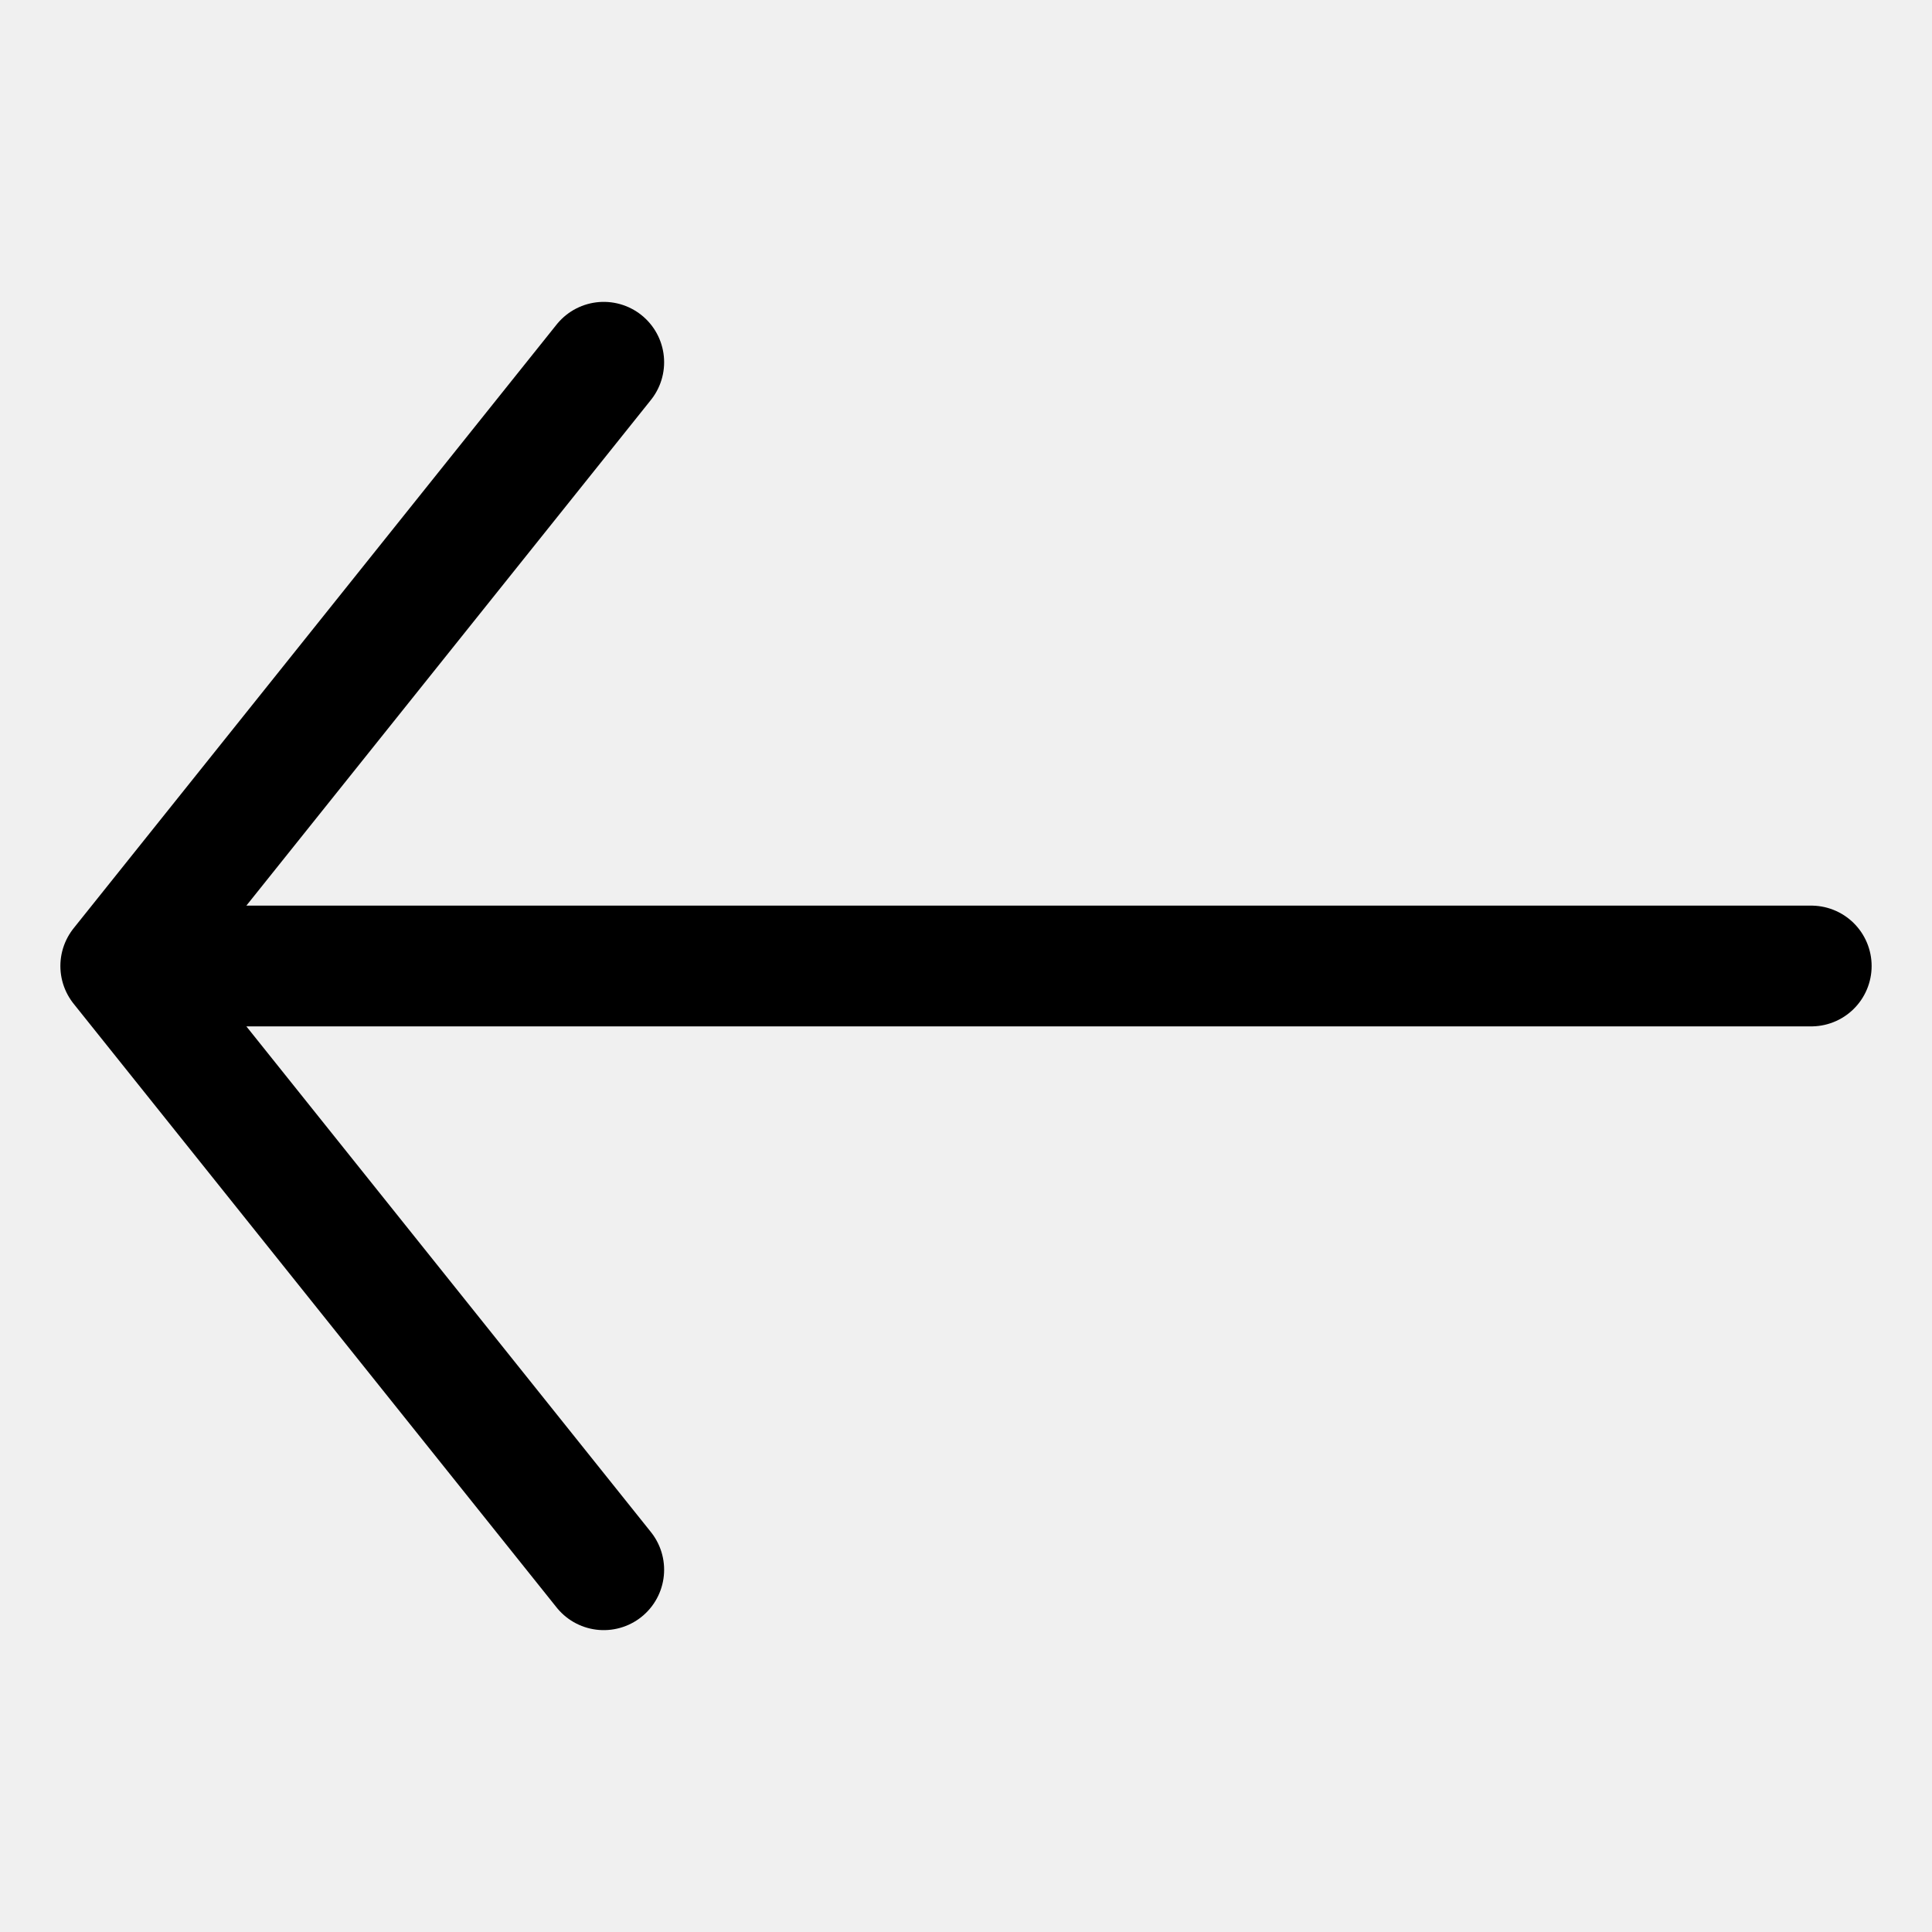
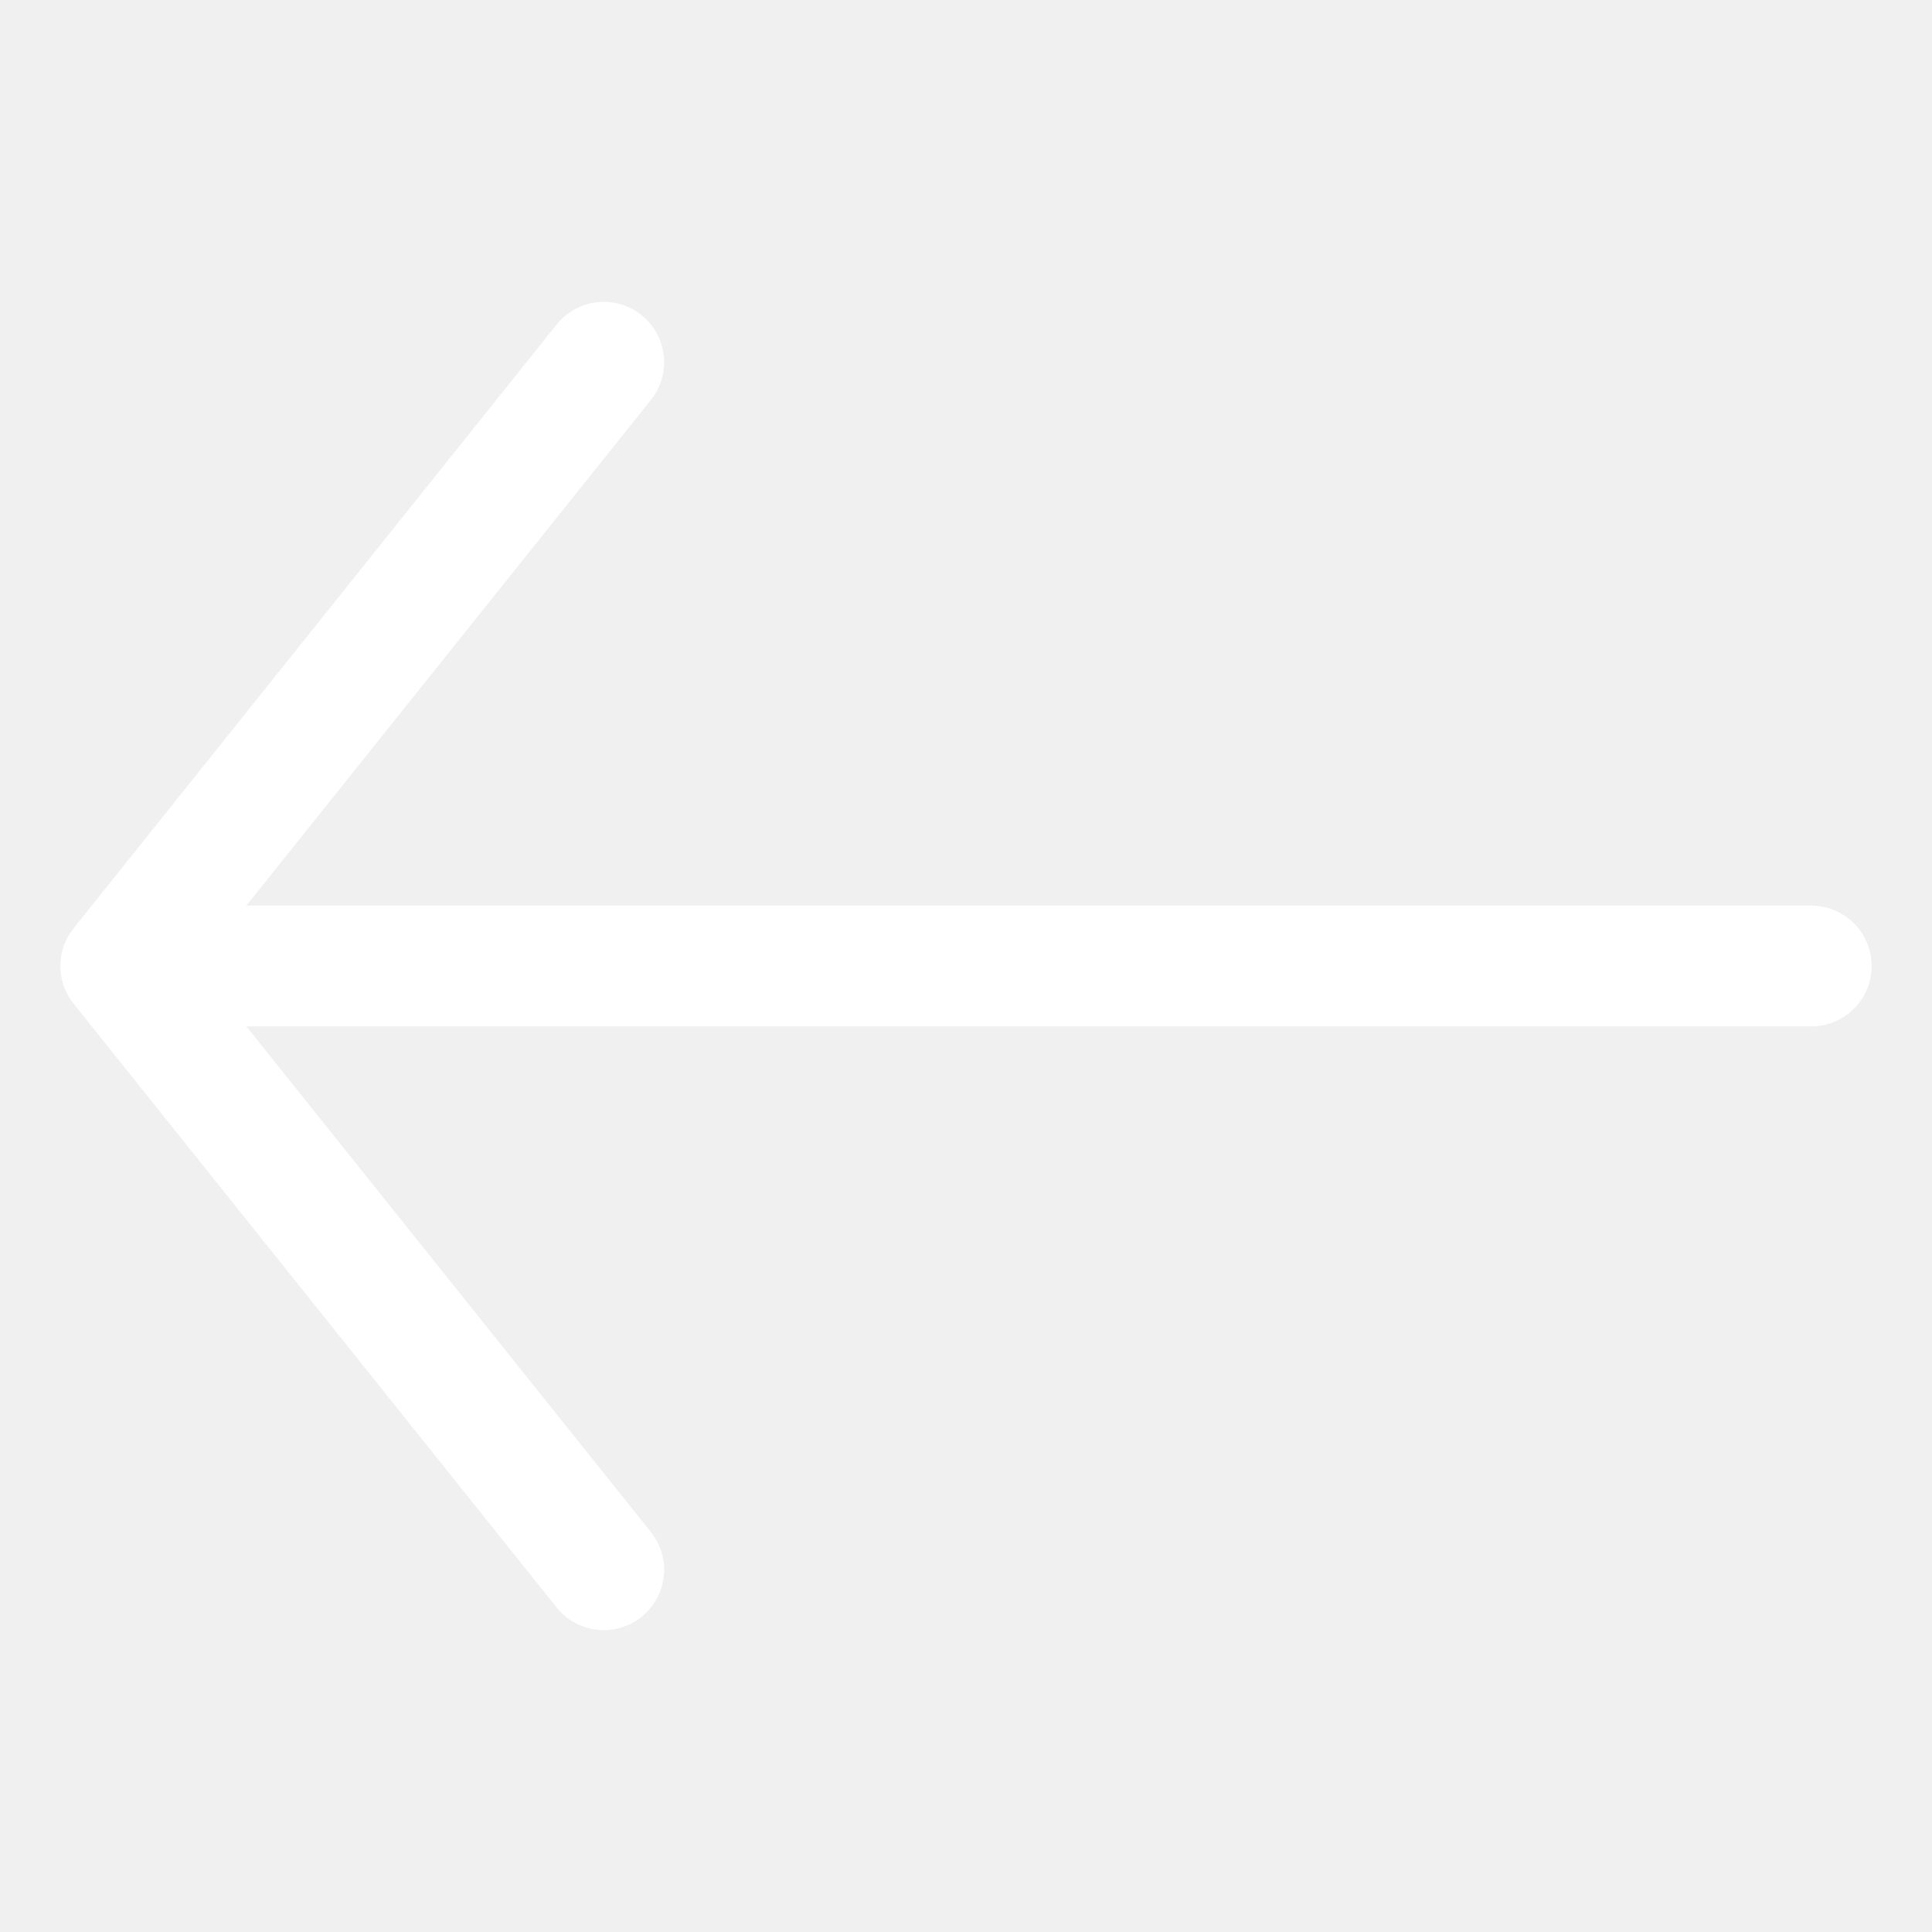
- <svg xmlns="http://www.w3.org/2000/svg" id="i-arrow-left" viewBox="0 0 32 32" width="32" height="32" fill="none" stroke="currentcolor" stroke-linecap="round" stroke-linejoin="round" stroke-width="2">
+ <svg xmlns="http://www.w3.org/2000/svg" id="i-arrow-left" viewBox="0 0 32 32" width="32" height="32" fill="none" stroke="white" stroke-linecap="round" stroke-linejoin="round" stroke-width="2">
  <path d="M10 6 L2 16 10 26 M2 16 L30 16" />
</svg>
